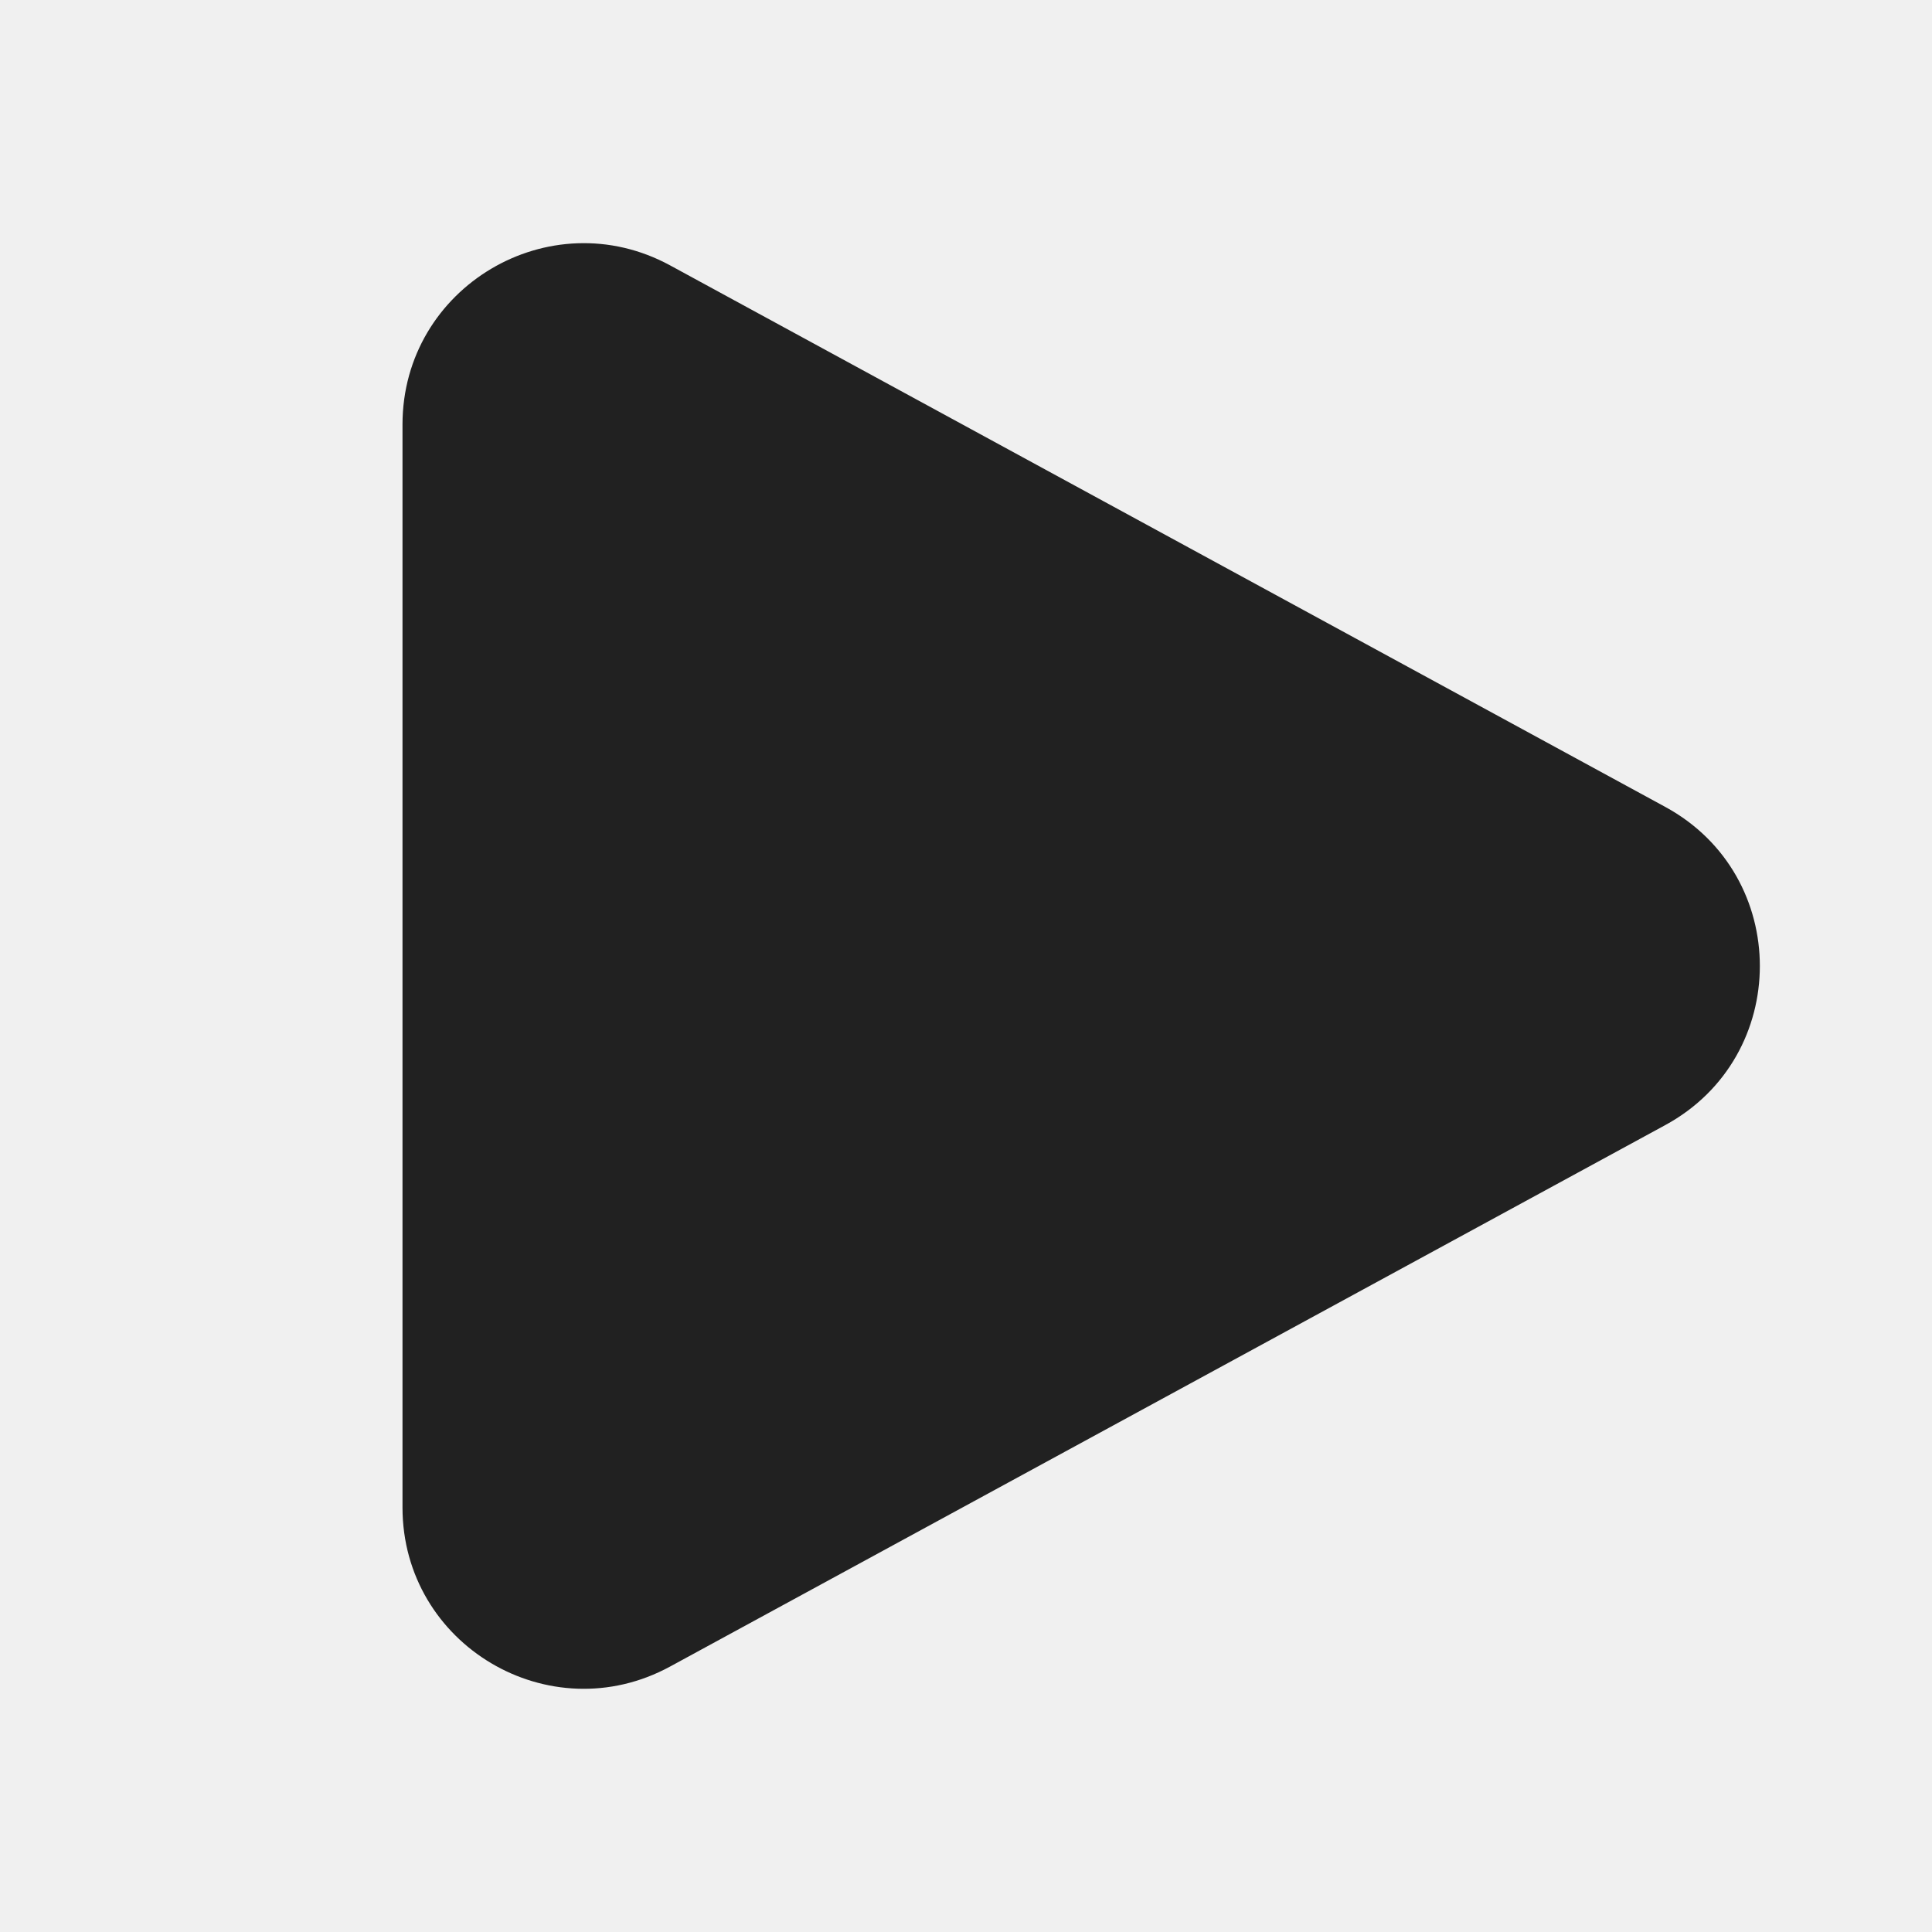
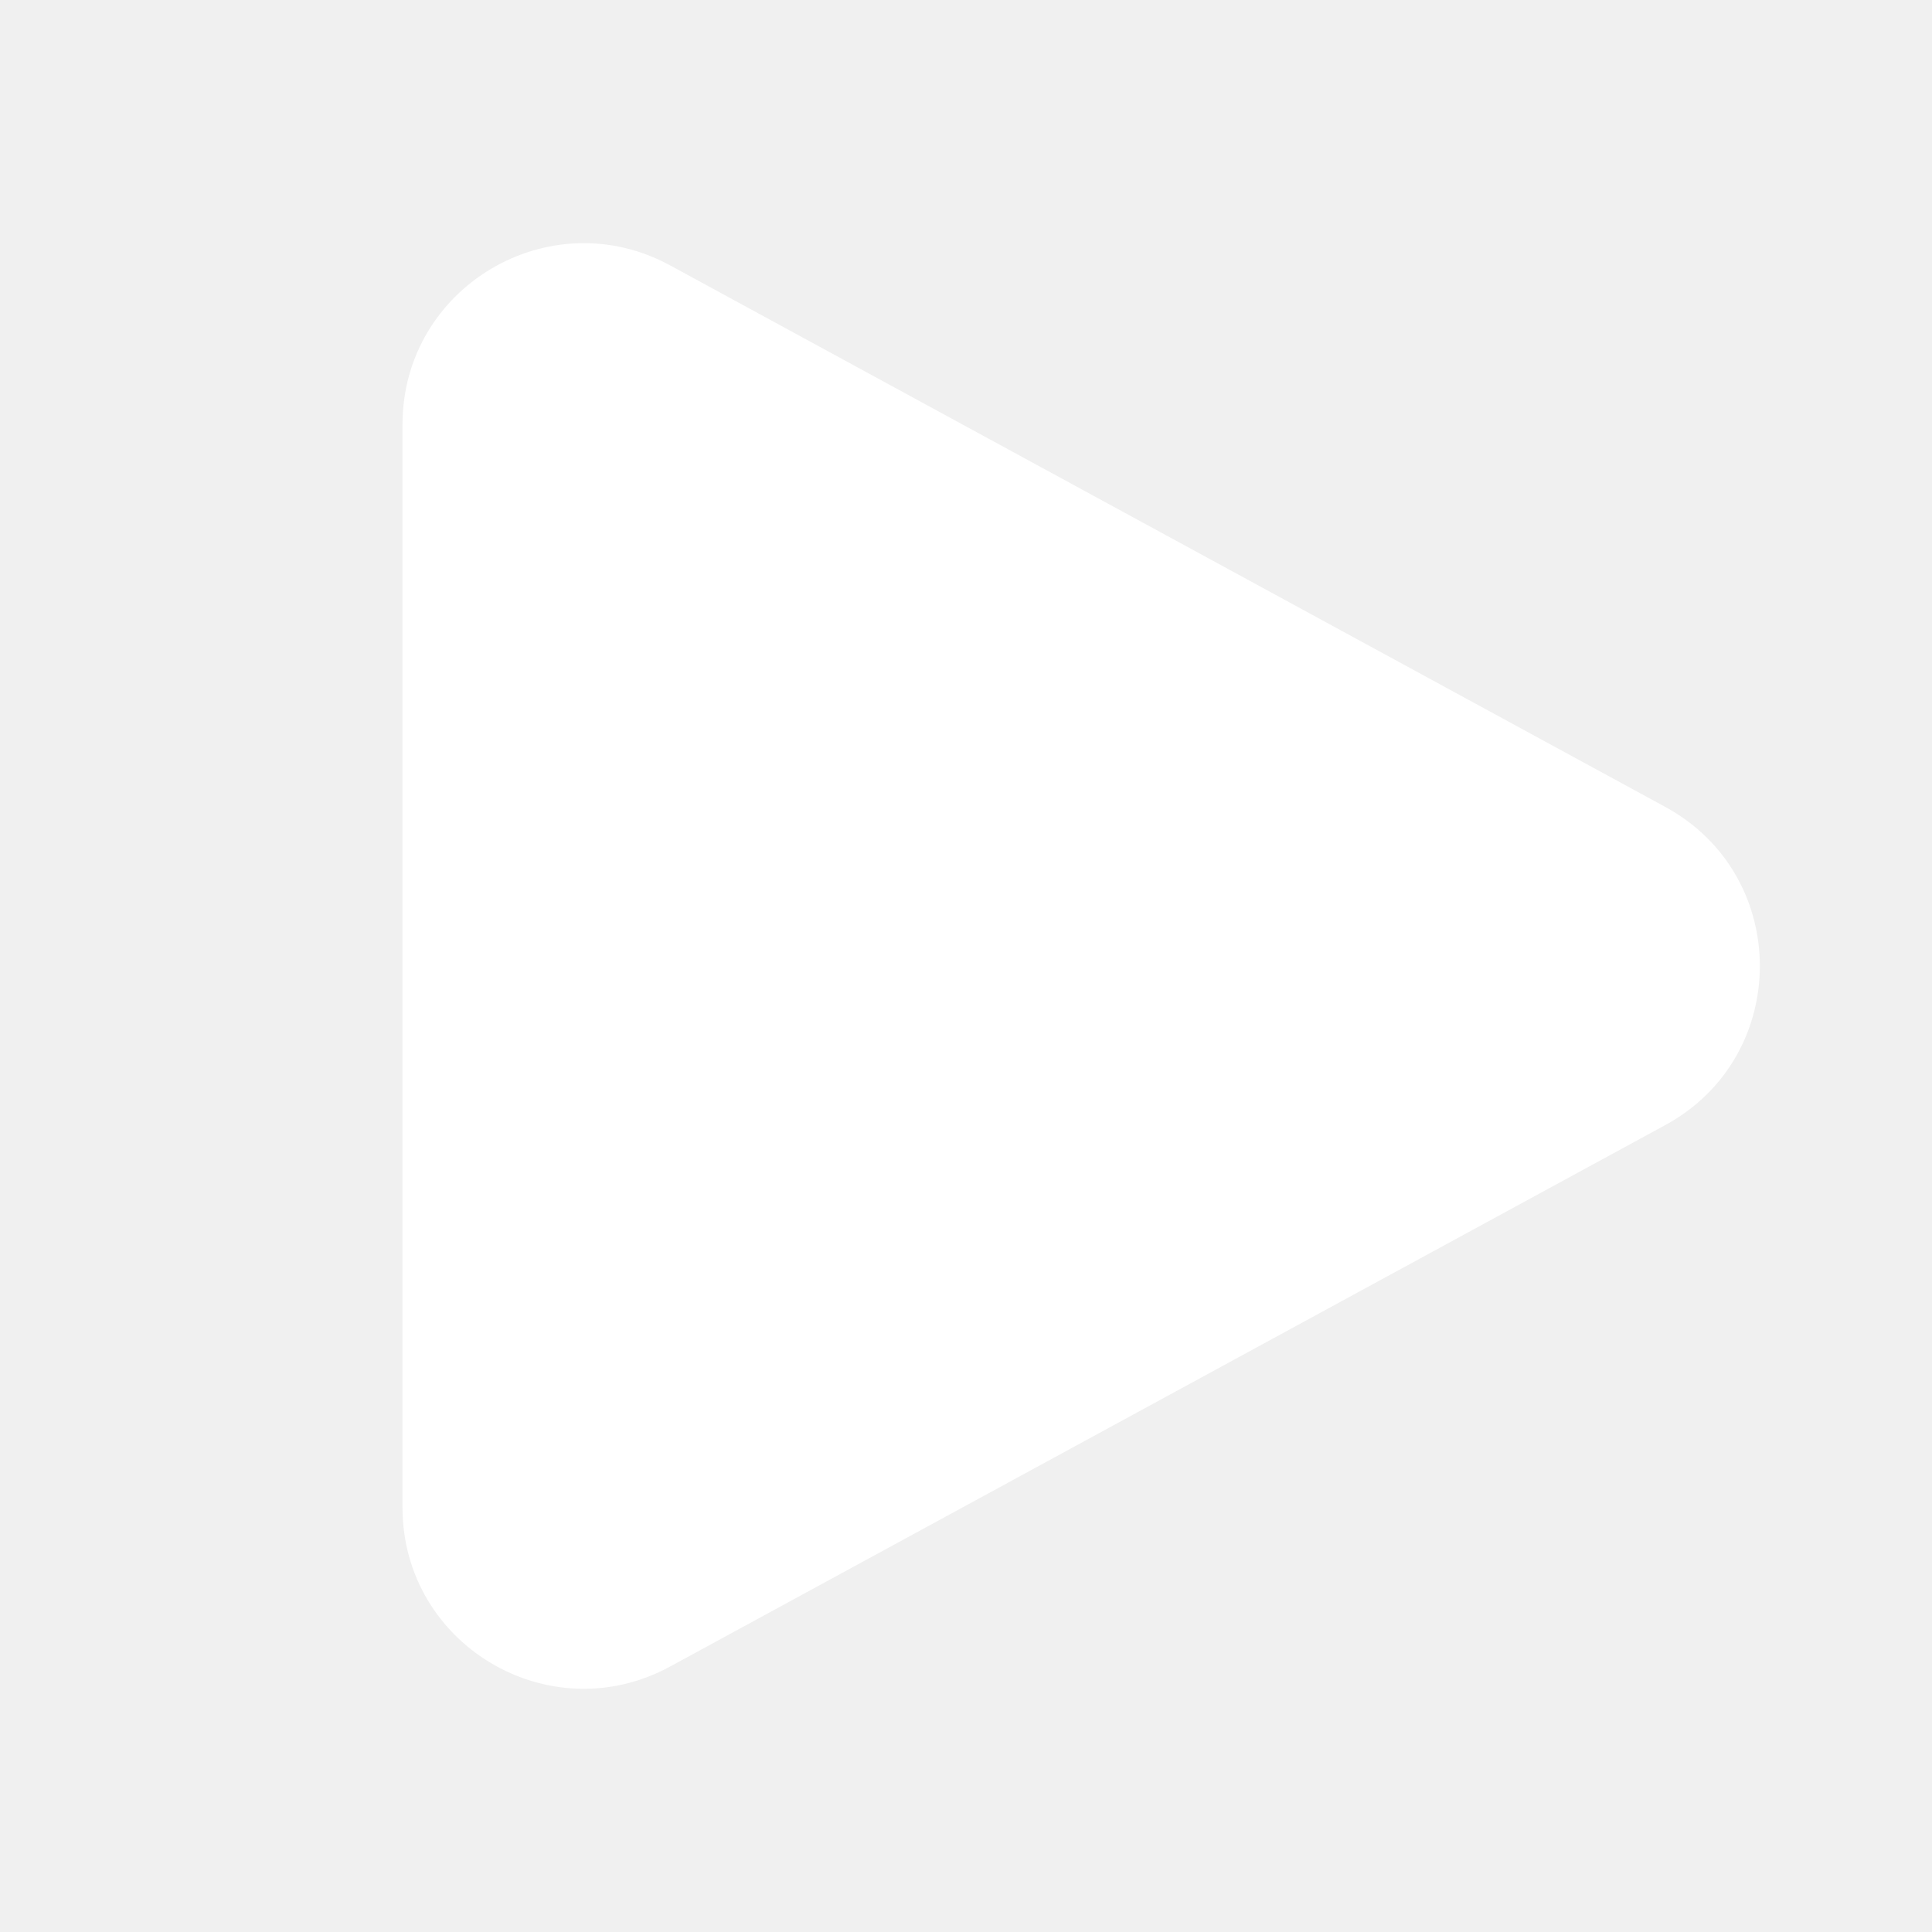
<svg xmlns="http://www.w3.org/2000/svg" width="24" height="24" viewBox="0 0 24 24" fill="none">
-   <path d="M5 5.274C5 3.567 6.826 2.482 8.325 3.297L20.687 10.024C22.253 10.876 22.253 13.124 20.687 13.976L8.325 20.702C6.826 21.518 5 20.433 5 18.726V5.274Z" fill="#212121" />
+   <path d="M5 5.274C5 3.567 6.826 2.482 8.325 3.297L20.687 10.024C22.253 10.876 22.253 13.124 20.687 13.976L8.325 20.702C6.826 21.518 5 20.433 5 18.726V5.274Z" fill="#FFFFFF" />
</svg>
